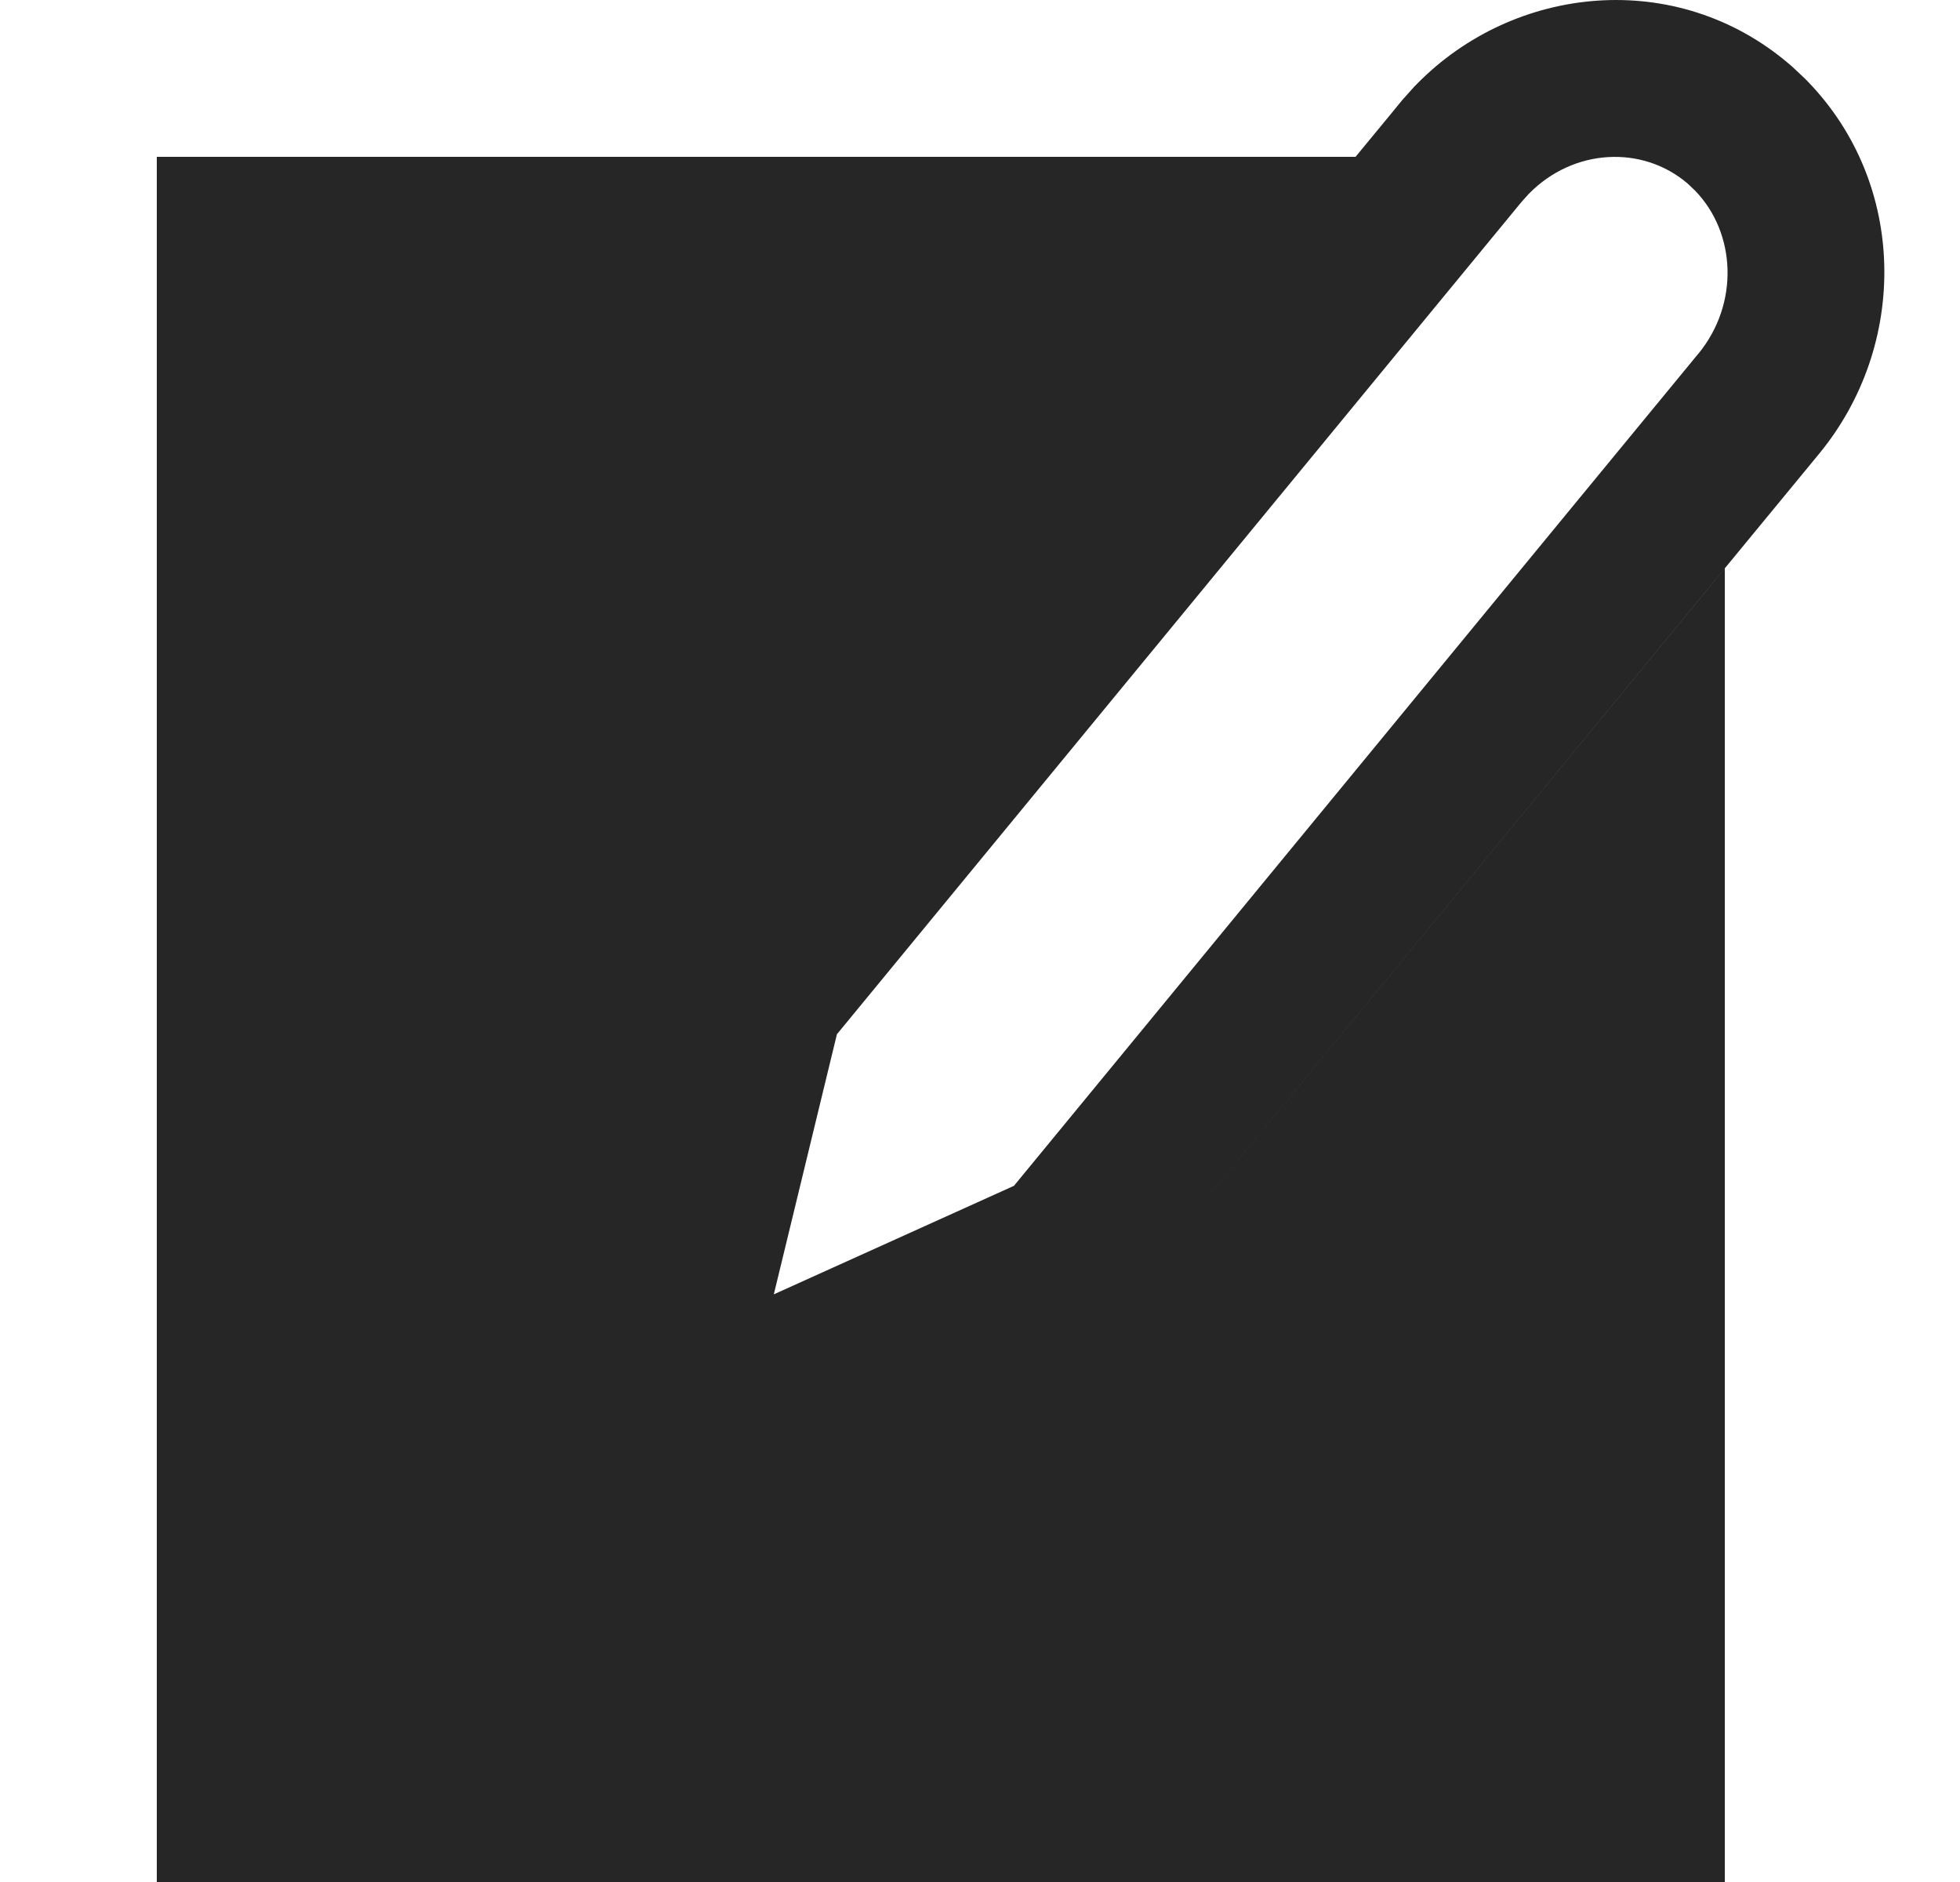
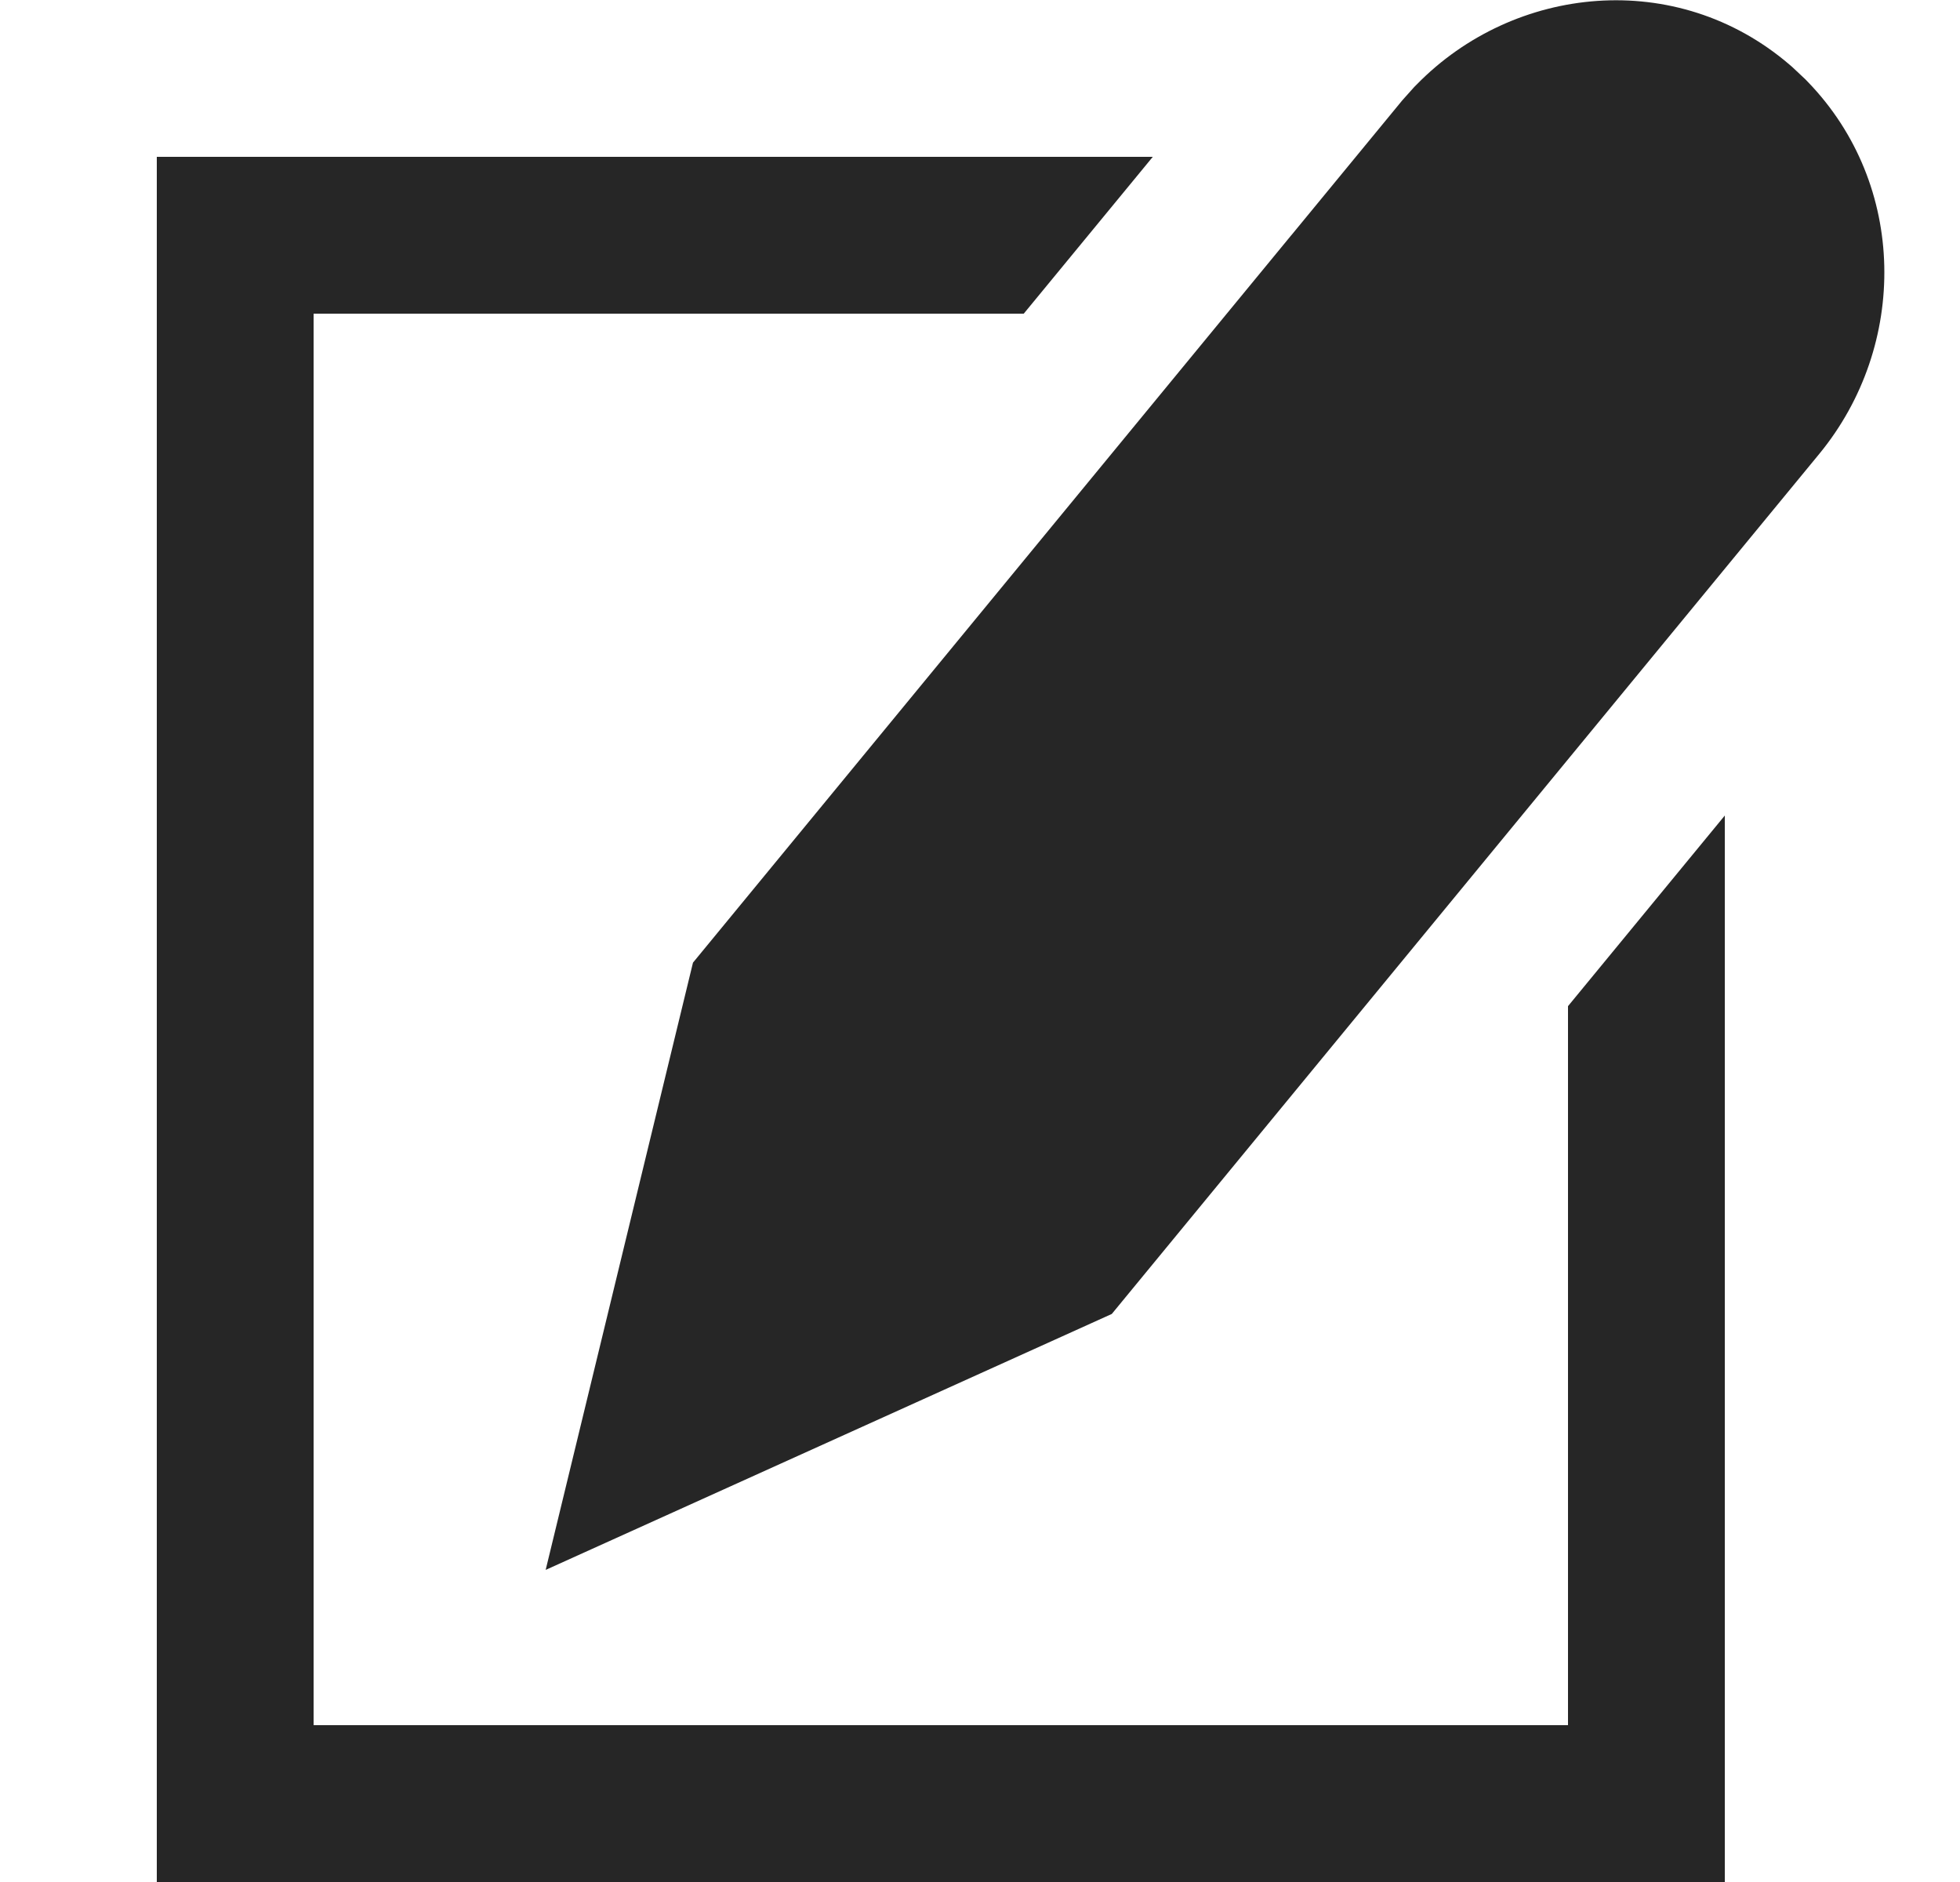
<svg xmlns="http://www.w3.org/2000/svg" width="25" height="24" viewBox="0 0 25 24" fill="none">
-   <path fill-rule="evenodd" clip-rule="evenodd" d="M23.027 1.007L23.06 1.041C24.329 2.353 24.34 4.403 23.206 5.783L21.708 7.602L14.181 16.752L22 7.248V24H2V2H17.29L17.746 1.447L17.886 1.276L18.039 1.105L18.07 1.074C19.314 -0.197 21.385 -0.412 22.825 0.82L22.861 0.851L23.027 1.007ZM21.661 4.512L21.661 4.512L20.164 6.331L20.163 6.332L12.933 15.122L9.87 16.506L10.675 13.189L16.749 5.806L17.939 4.359L17.939 4.359L17.939 4.359L17.941 4.357L18.019 4.262L19.403 2.58L19.499 2.473C20.07 1.889 20.951 1.849 21.525 2.34L21.525 2.34L21.622 2.432L21.622 2.432C22.142 2.969 22.189 3.87 21.662 4.512L21.661 4.512Z" fill="#262626" />
+   <path fill-rule="evenodd" clip-rule="evenodd" d="M23.027 1.011L23.06 1.045C24.329 2.357 24.34 4.407 23.206 5.787L14.181 16.756L6.96 20.02L8.839 12.276L16.472 2.998L16.475 2.995L17.886 1.28L18.039 1.109L18.07 1.078C19.314 -0.194 21.385 -0.409 22.825 0.824L22.861 0.855L23.027 1.011ZM2 2H14.704L13.058 4H4V22H20V12.831L22 10.4V24H2V2Z" fill="#262626" />
</svg>
